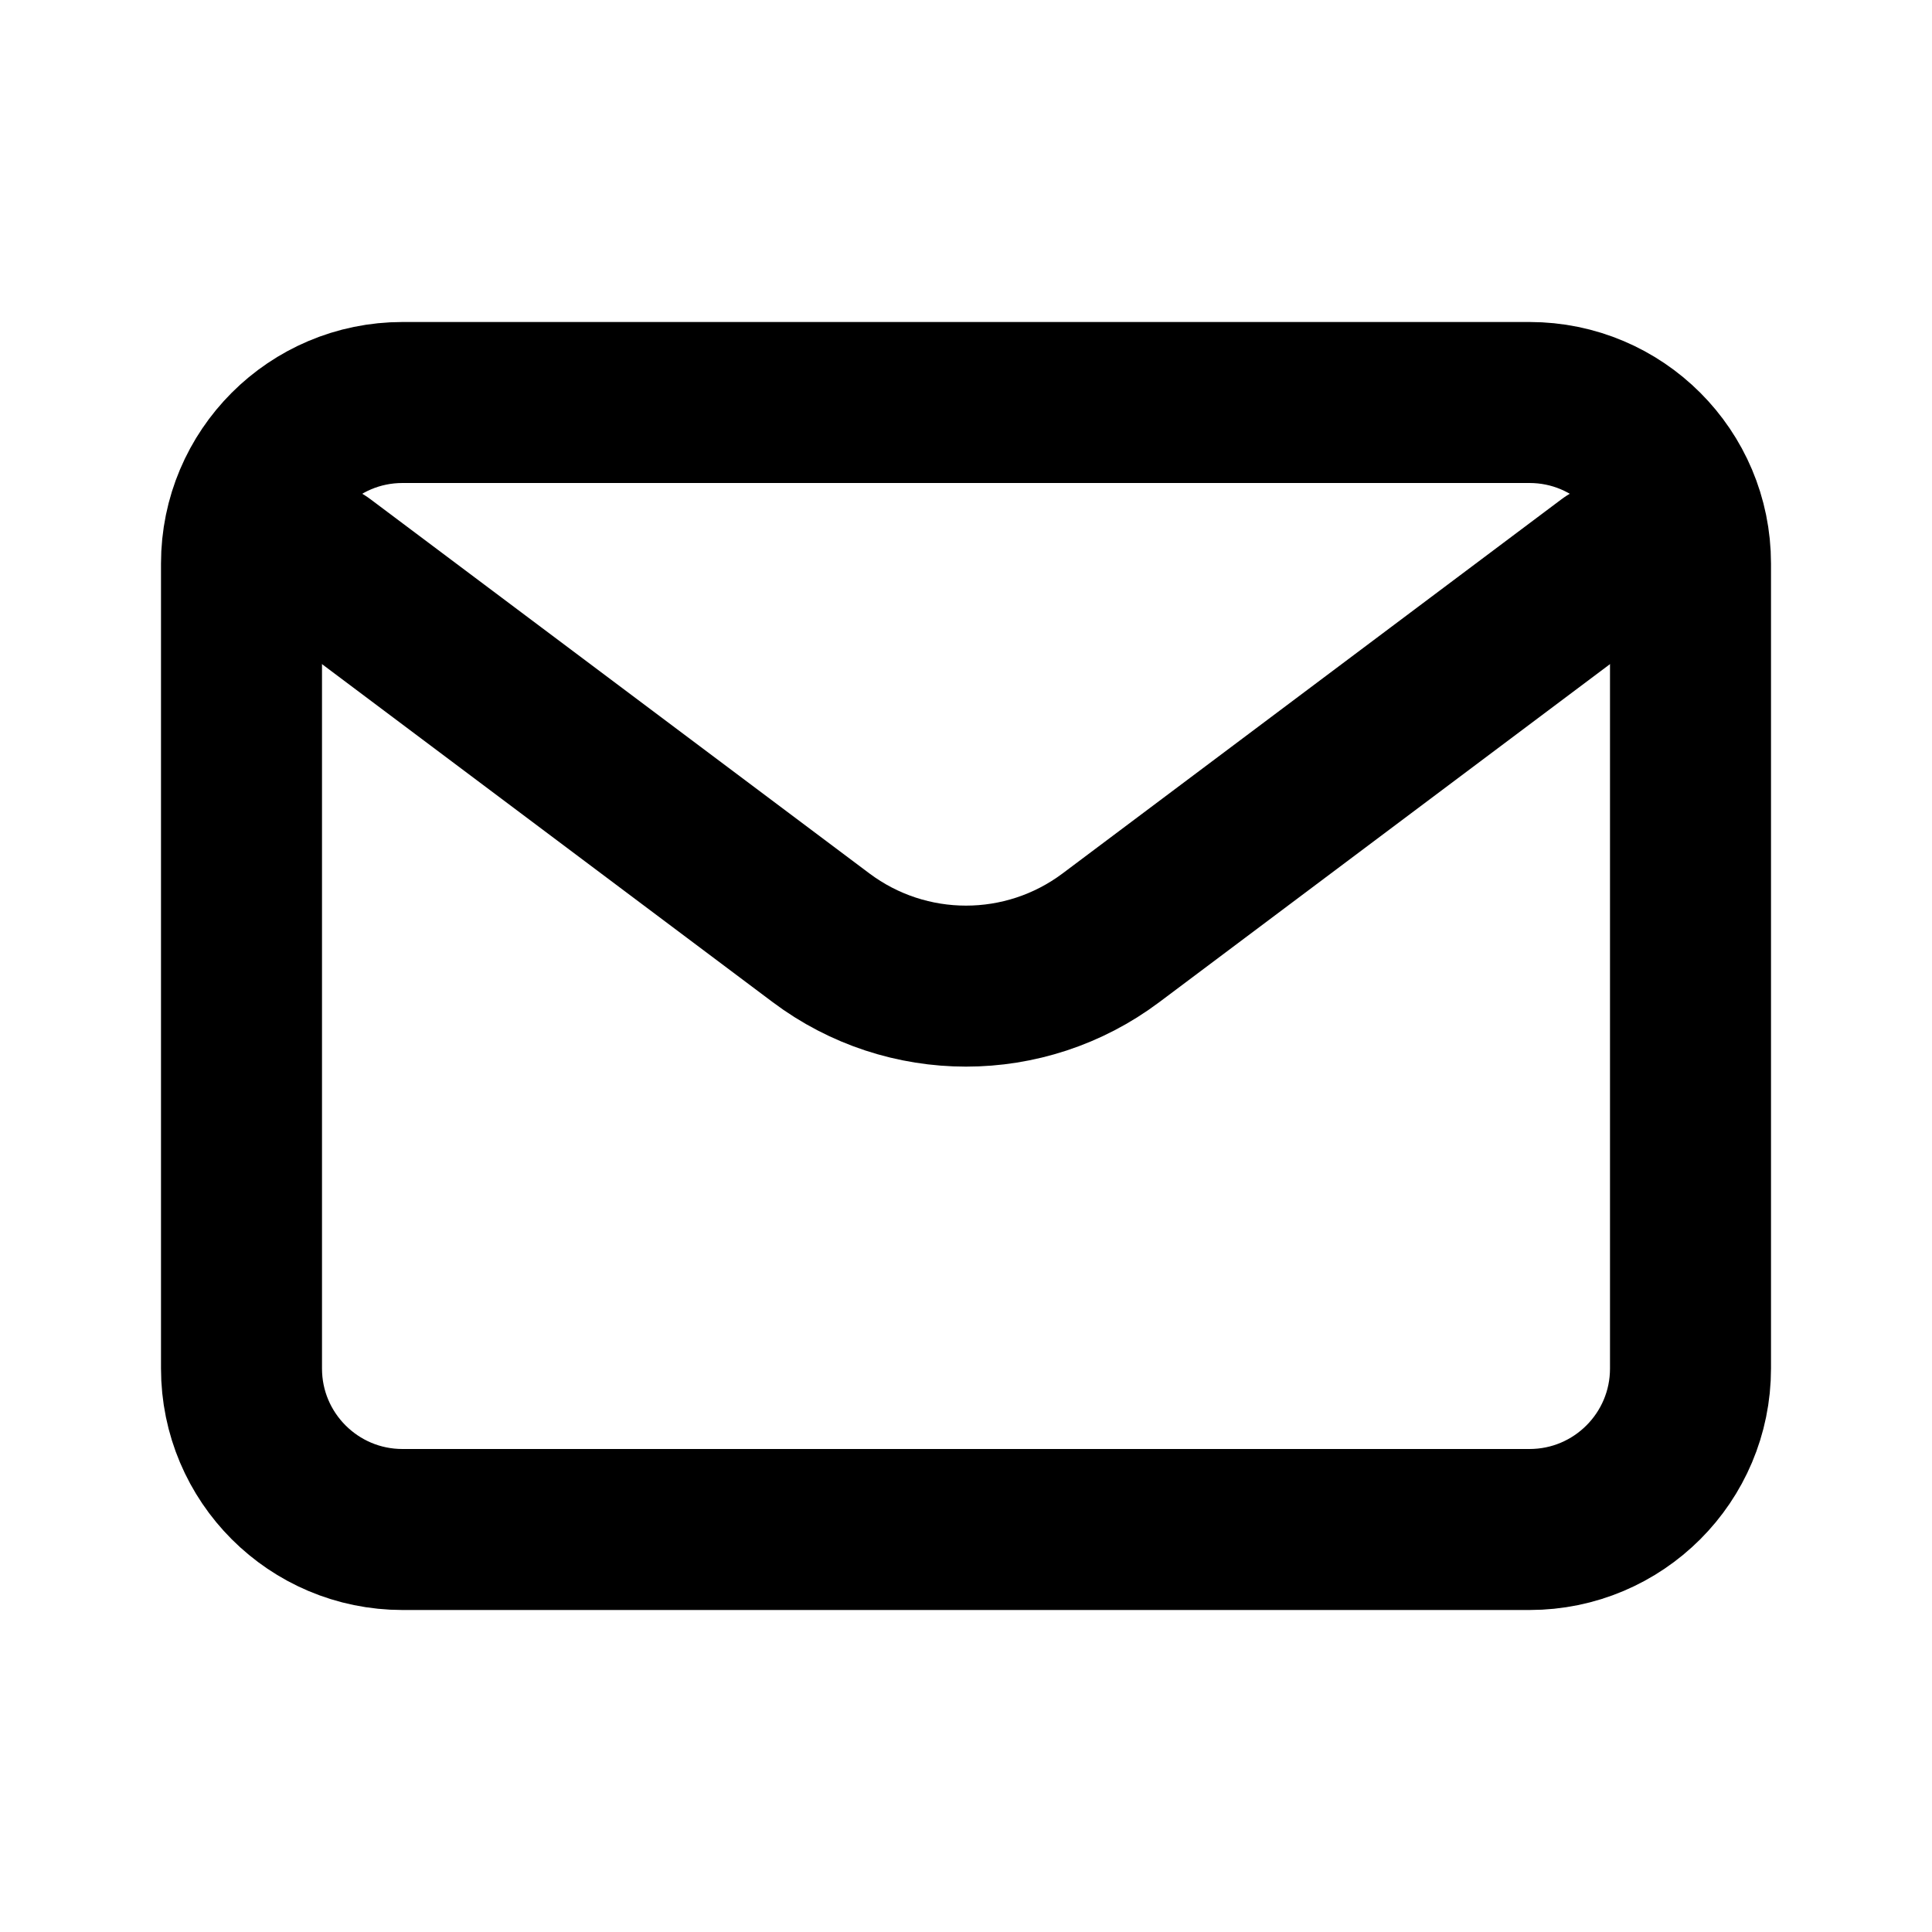
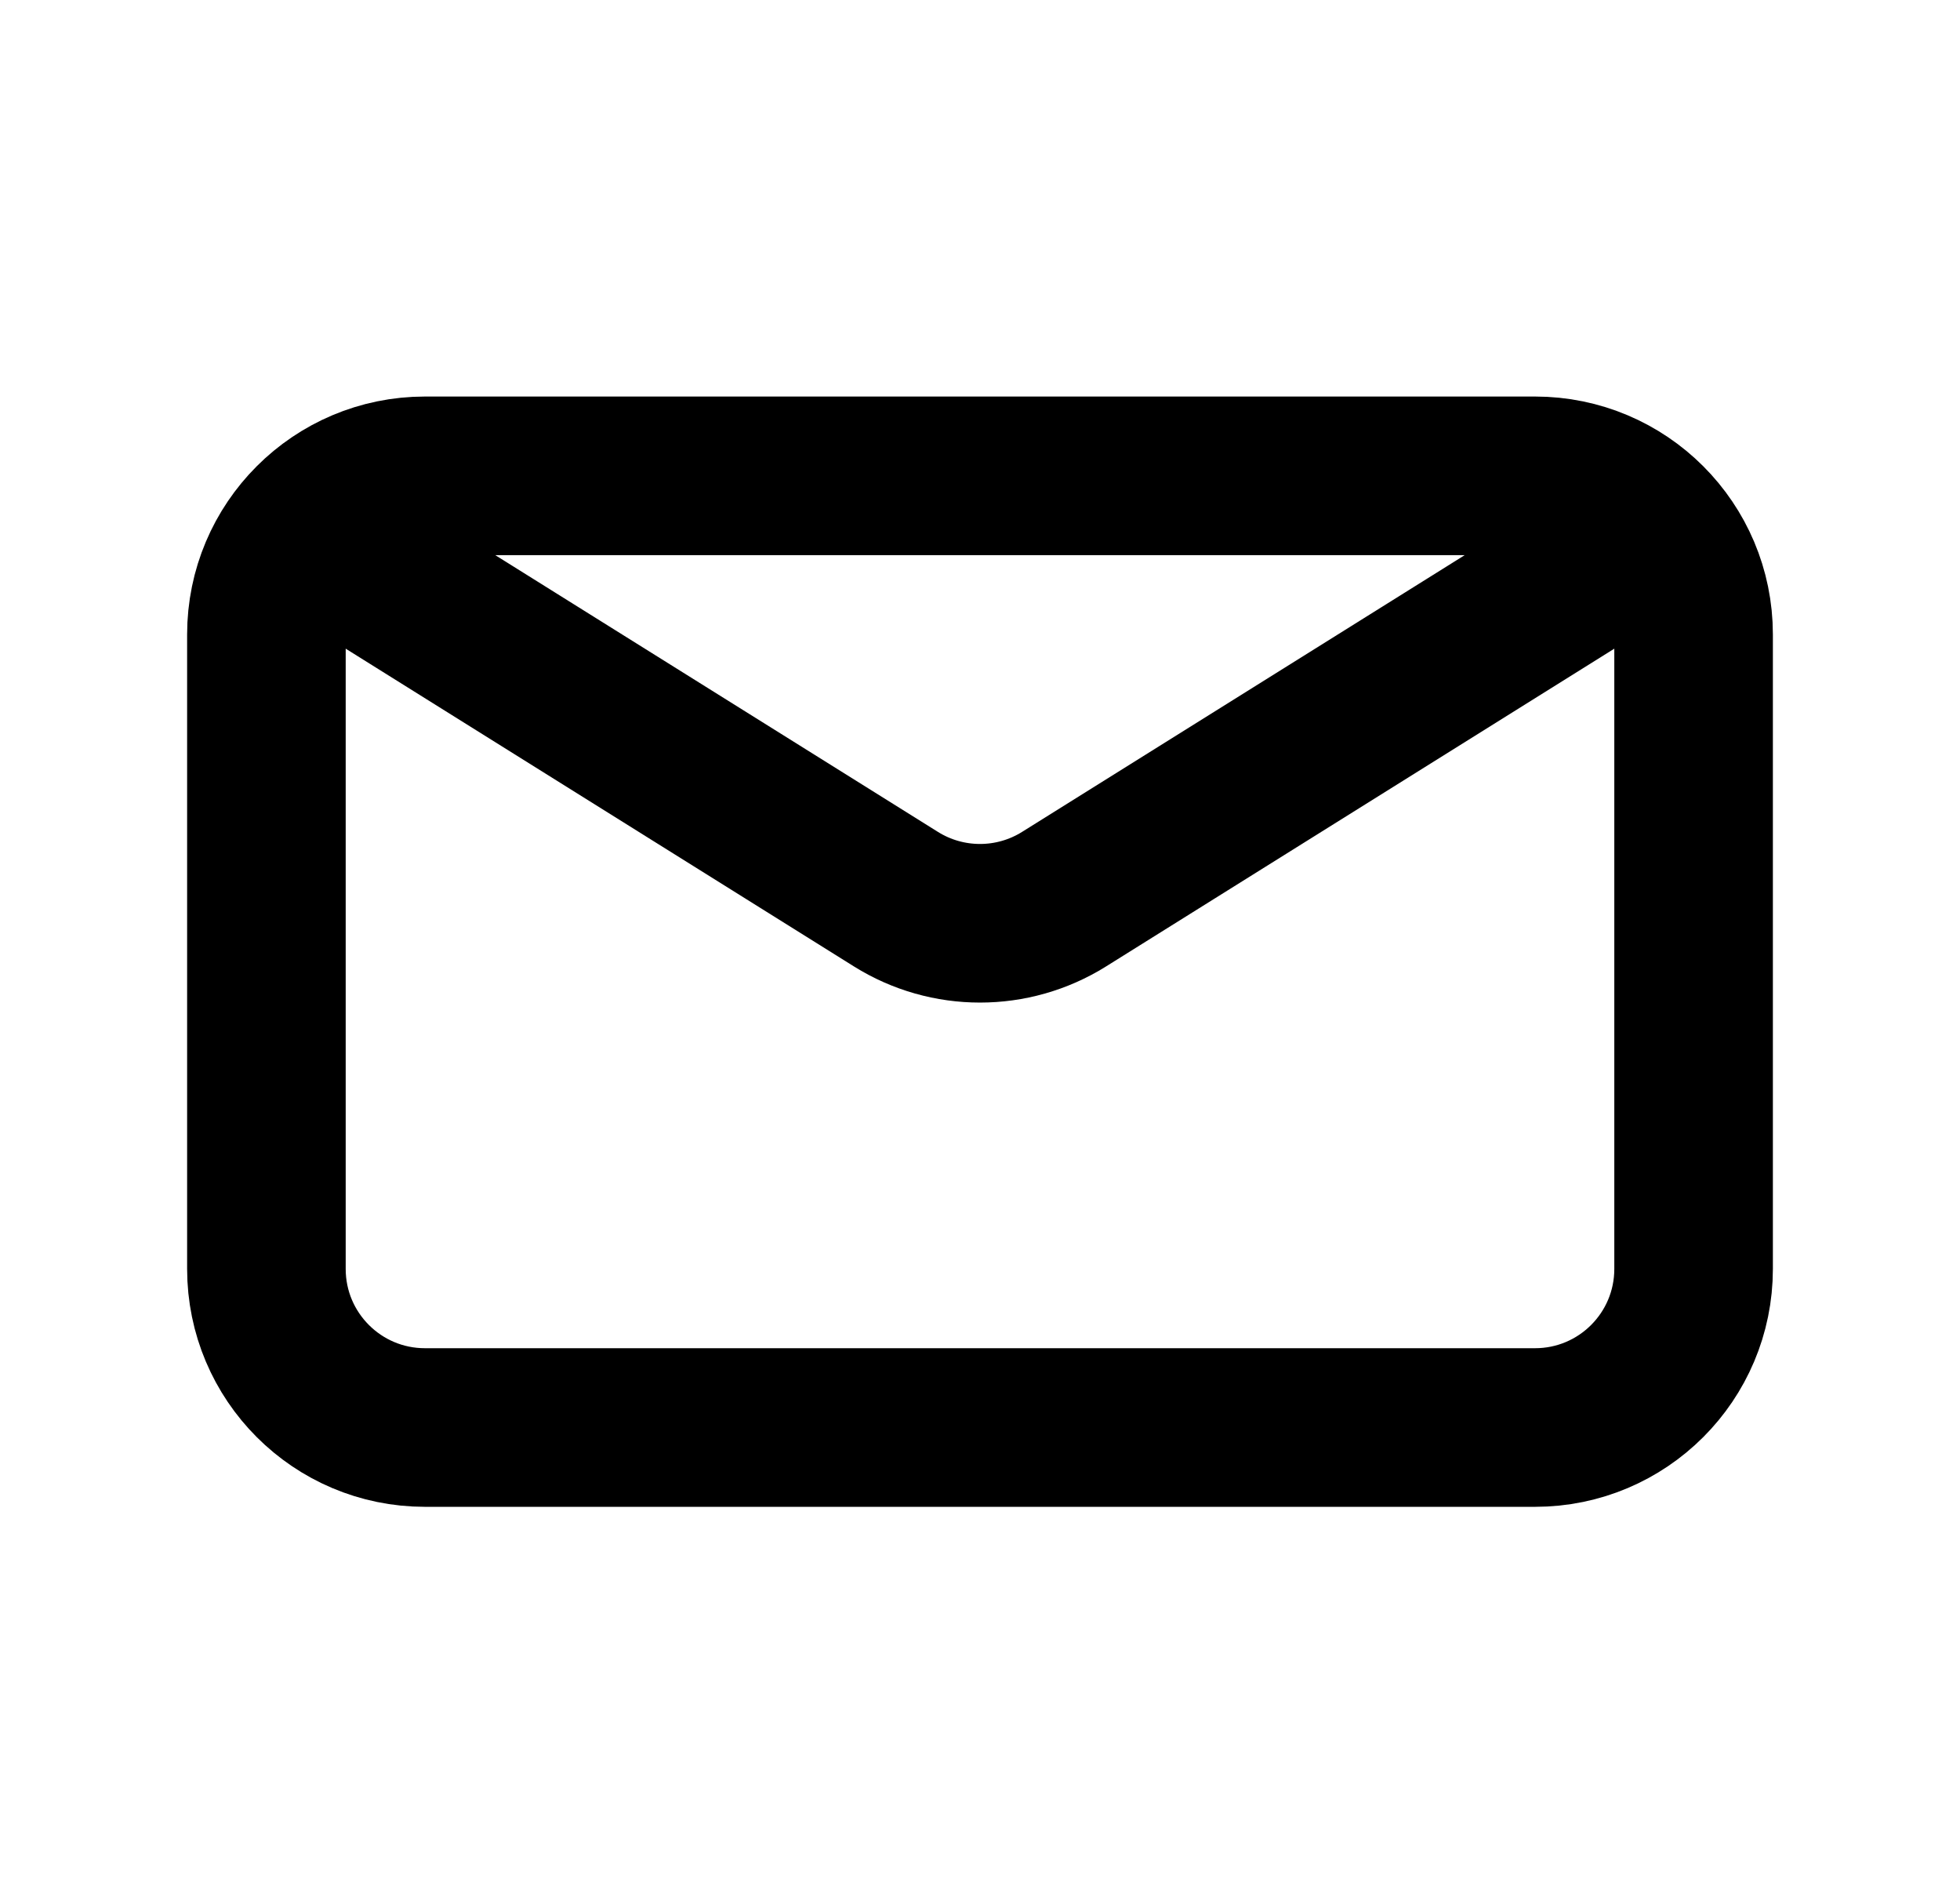
- <svg xmlns="http://www.w3.org/2000/svg" width="32" height="32" viewBox="0 0 24 24" fill="none" stroke="currentColor" stroke-width="2" stroke-linecap="round" stroke-linejoin="round">
-   <path d="M4 7L10.2 11.65C11.267 12.45 12.733 12.45 13.8 11.65L20 7" />
-   <rect x="3" y="5" width="18" height="14" rx="2" />
+ <svg xmlns="http://www.w3.org/2000/svg" width="1.03em" height="1em" viewBox="0 0 24 24" fill="none" aria-label="Envelope" role="img">
+   <path d="M4 7L10.94 11.338C11.588 11.743 12.412 11.743 13.06 11.338L20 7M5 18H19C20.105 18 21 17.105 21 16V8C21 6.895 20.105 6 19 6H5C3.895 6 3 6.895 3 8V16C3 17.105 3.895 18 5 18Z" stroke="#000000" stroke-width="2" stroke-linecap="round" stroke-linejoin="round" />
</svg>
